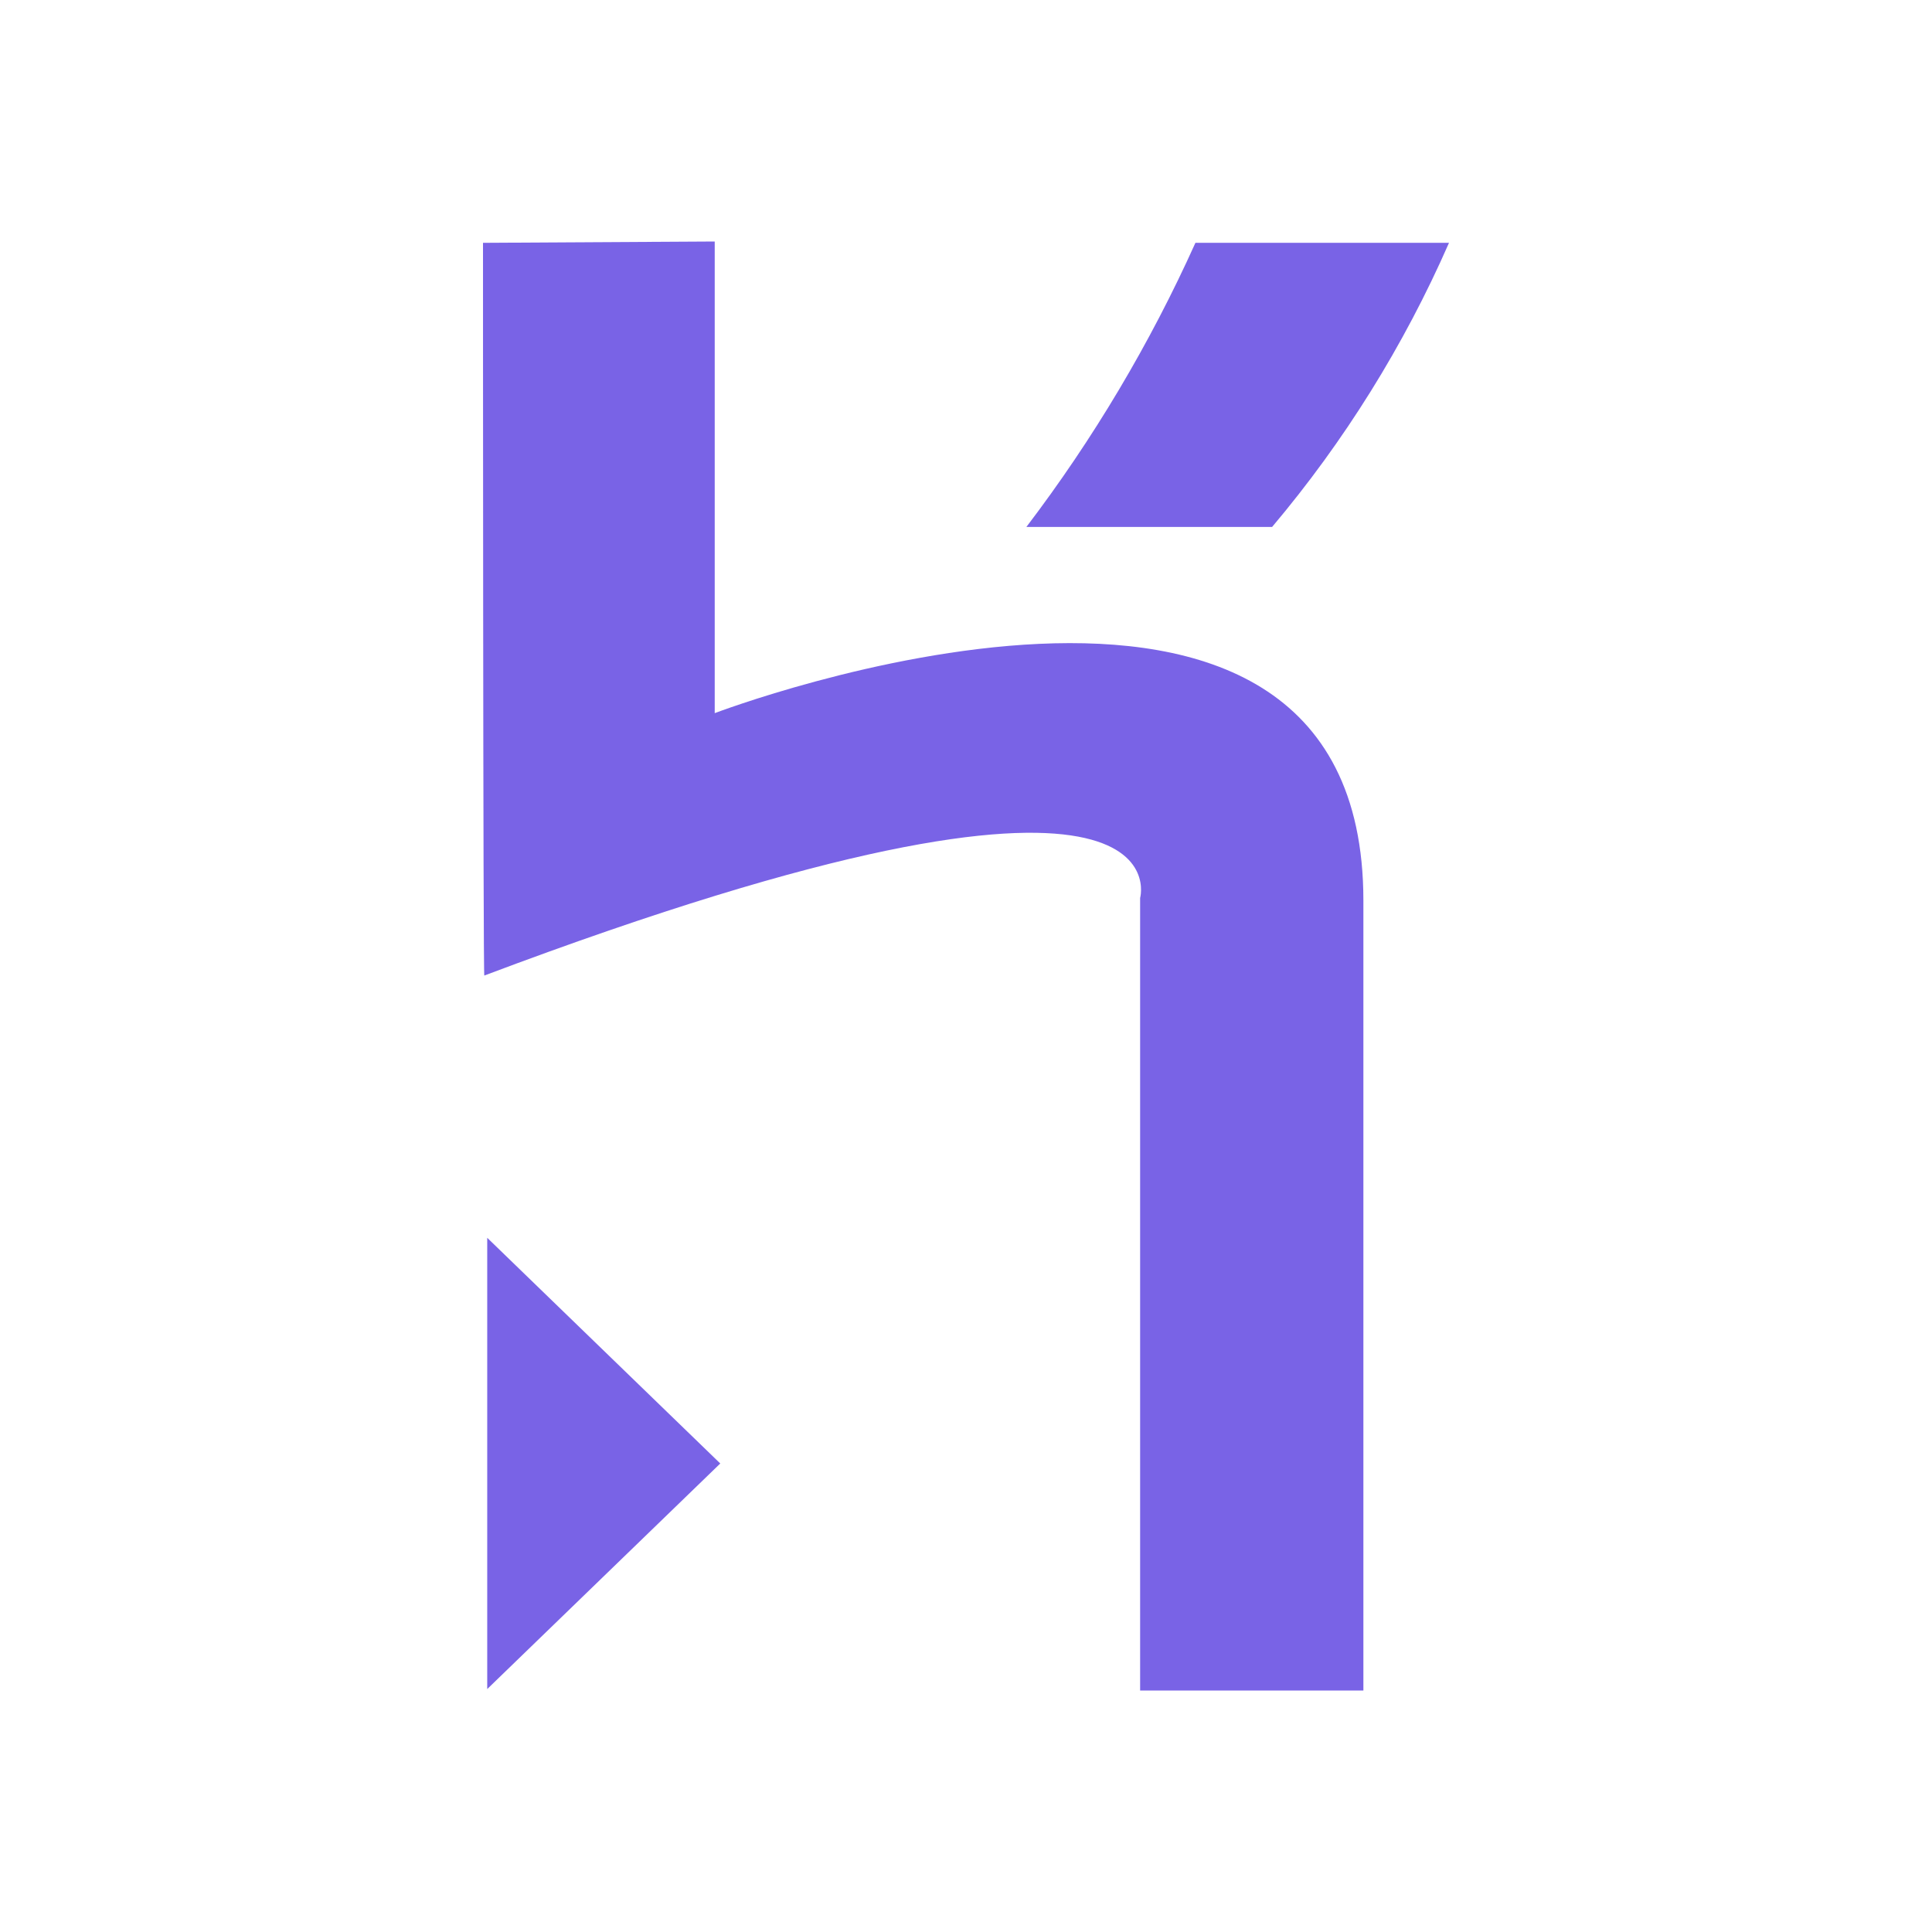
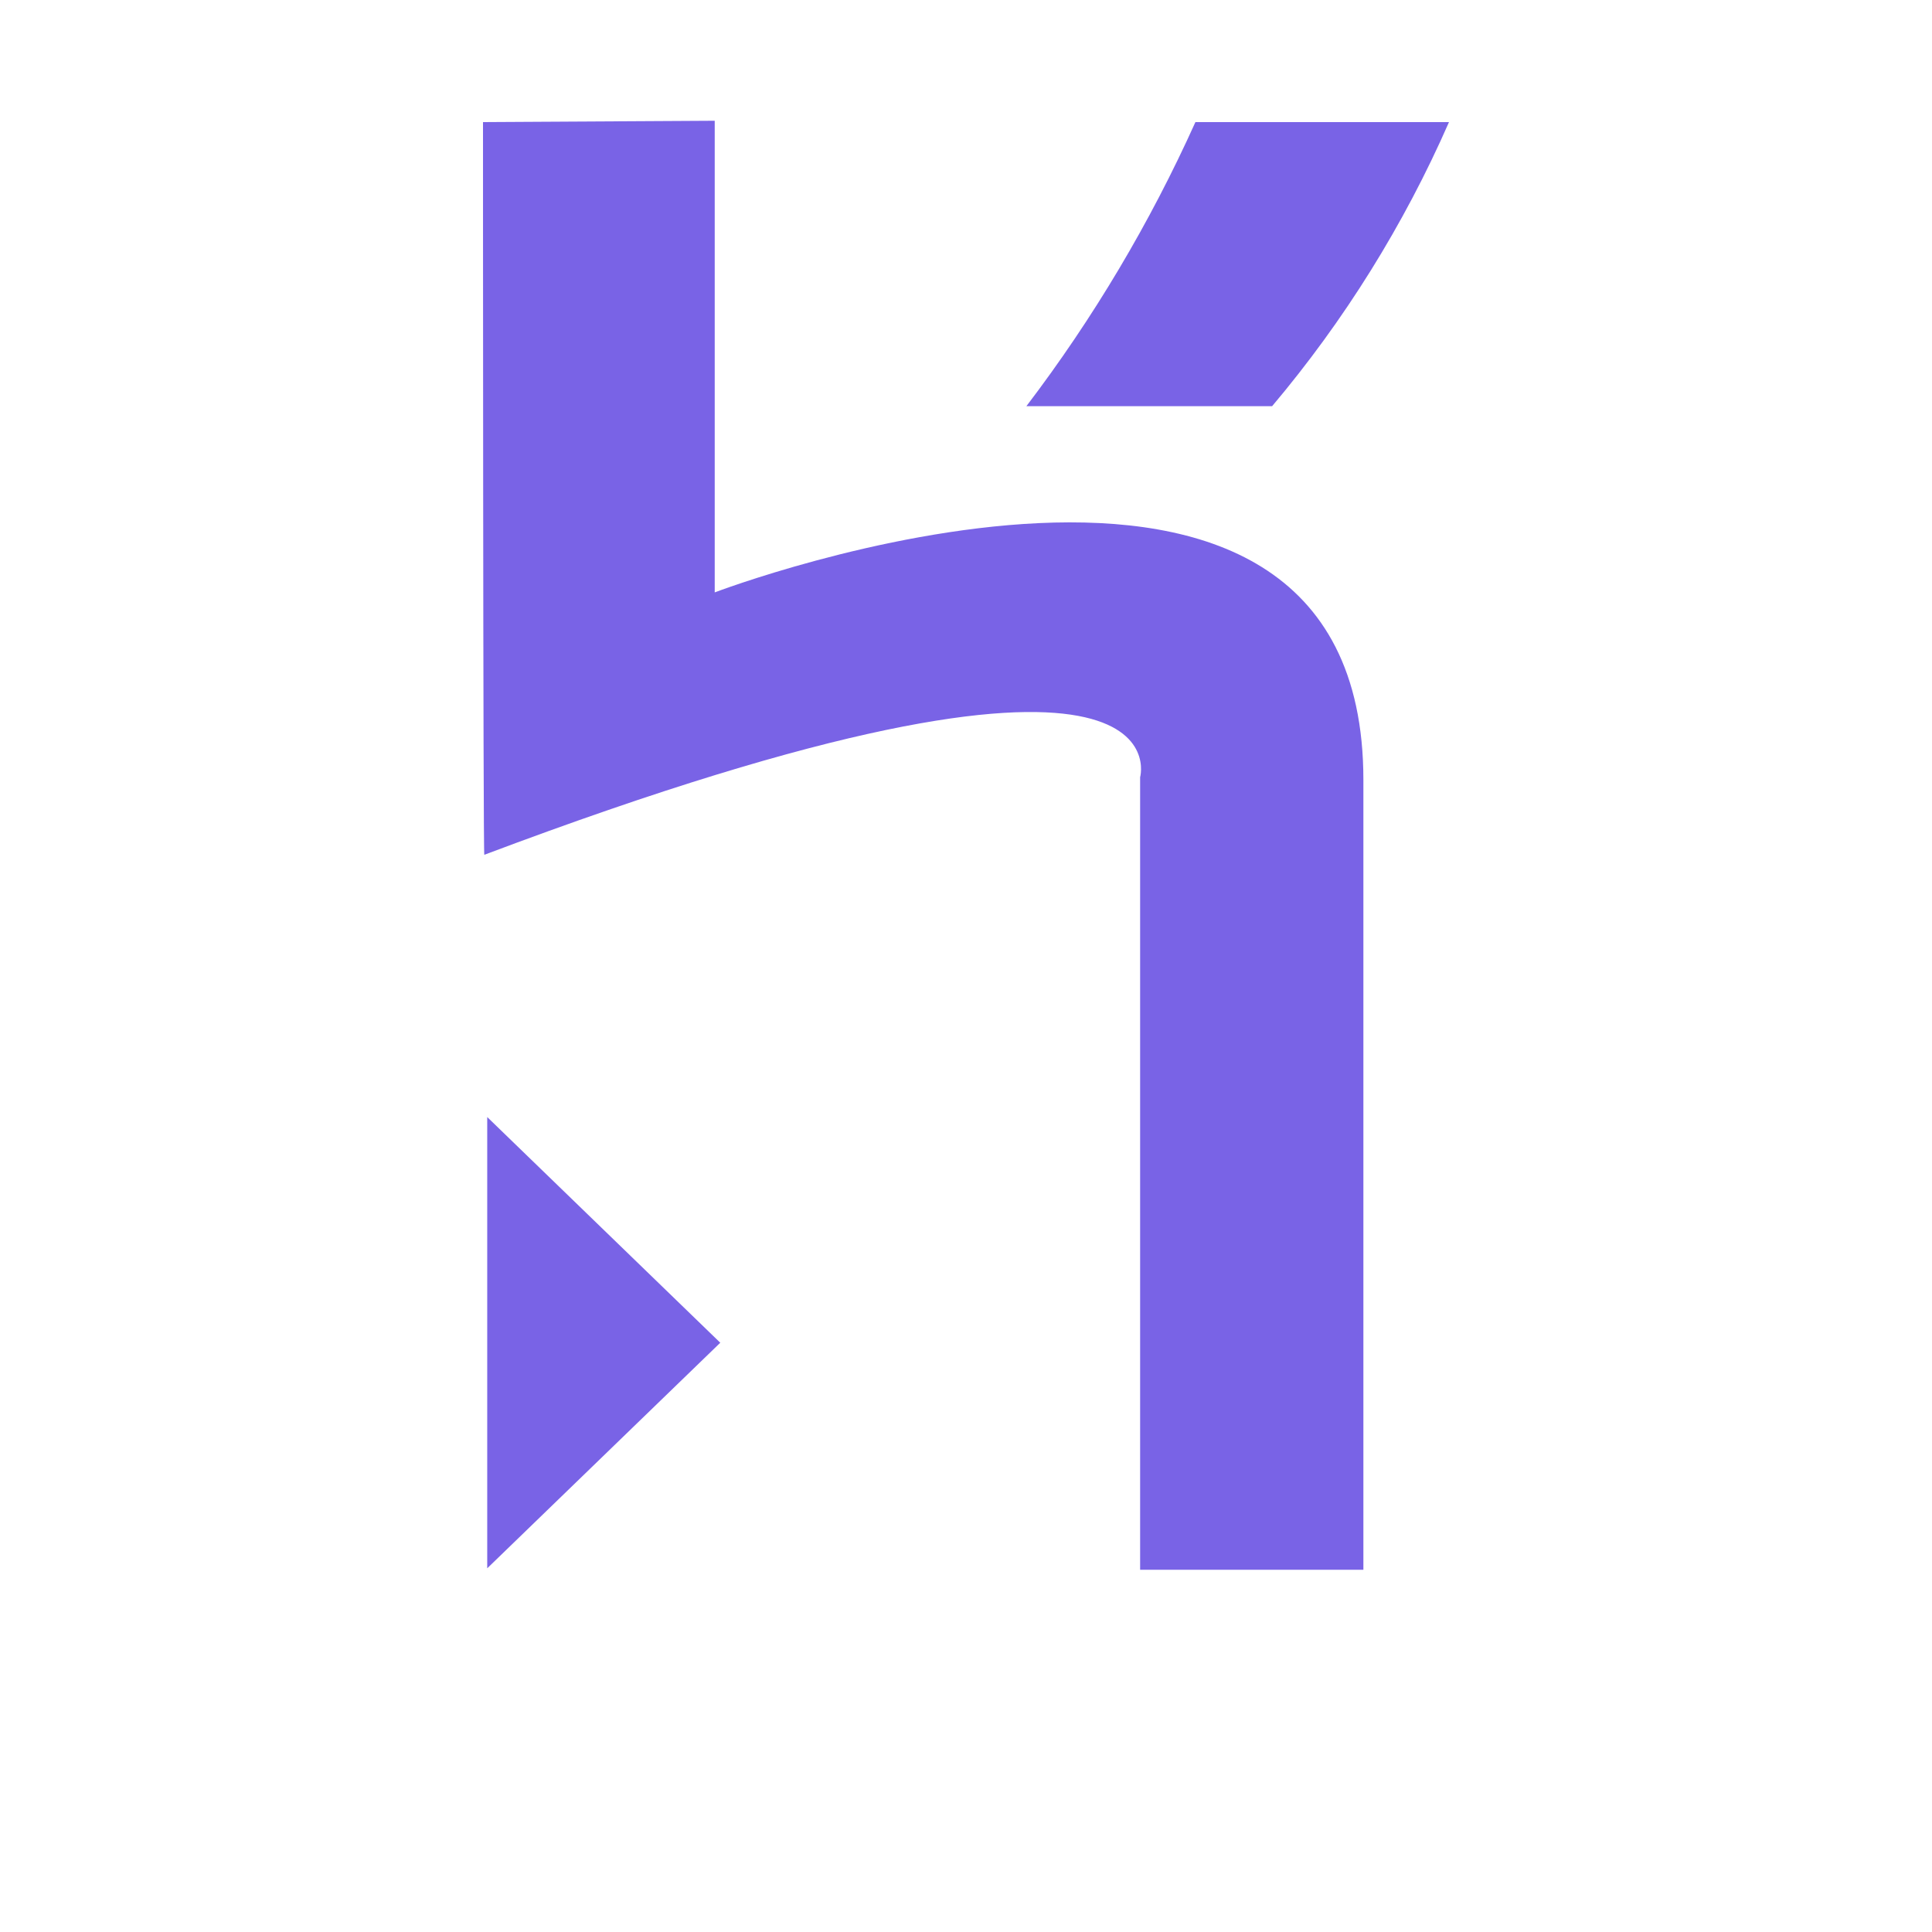
- <svg xmlns="http://www.w3.org/2000/svg" width="16px" height="16px" viewBox="0 -1 16 16">
-   <path class="i-color" fill="#7963E6" d="M9.442,13V6.437s0.441-1.57-5.431.642C4,7.108,4,1.011,4,1.011L5.919,1V4.906s5.372-2.048,5.372,1.553V13H9.442Zm1.093-9.636H8.5A12.084,12.084,0,0,0,9.9,1.011H12a9.678,9.678,0,0,1-1.465,2.353h0Zm-6.5,9.625V9.251l1.93,1.869-1.93,1.868h0Z" transform="translate(0 0)" />
+ <svg xmlns="http://www.w3.org/2000/svg" width="16px" height="16px" viewBox="0 0 16 16">
+   <path fill="#7963E6" d="M9.442,13V6.437s0.441-1.57-5.431.642C4,7.108,4,1.011,4,1.011L5.919,1V4.906s5.372-2.048,5.372,1.553V13H9.442Zm1.093-9.636H8.5A12.084,12.084,0,0,0,9.9,1.011H12a9.678,9.678,0,0,1-1.465,2.353h0Zm-6.5,9.625V9.251l1.93,1.869-1.93,1.868h0Z" />
</svg>
